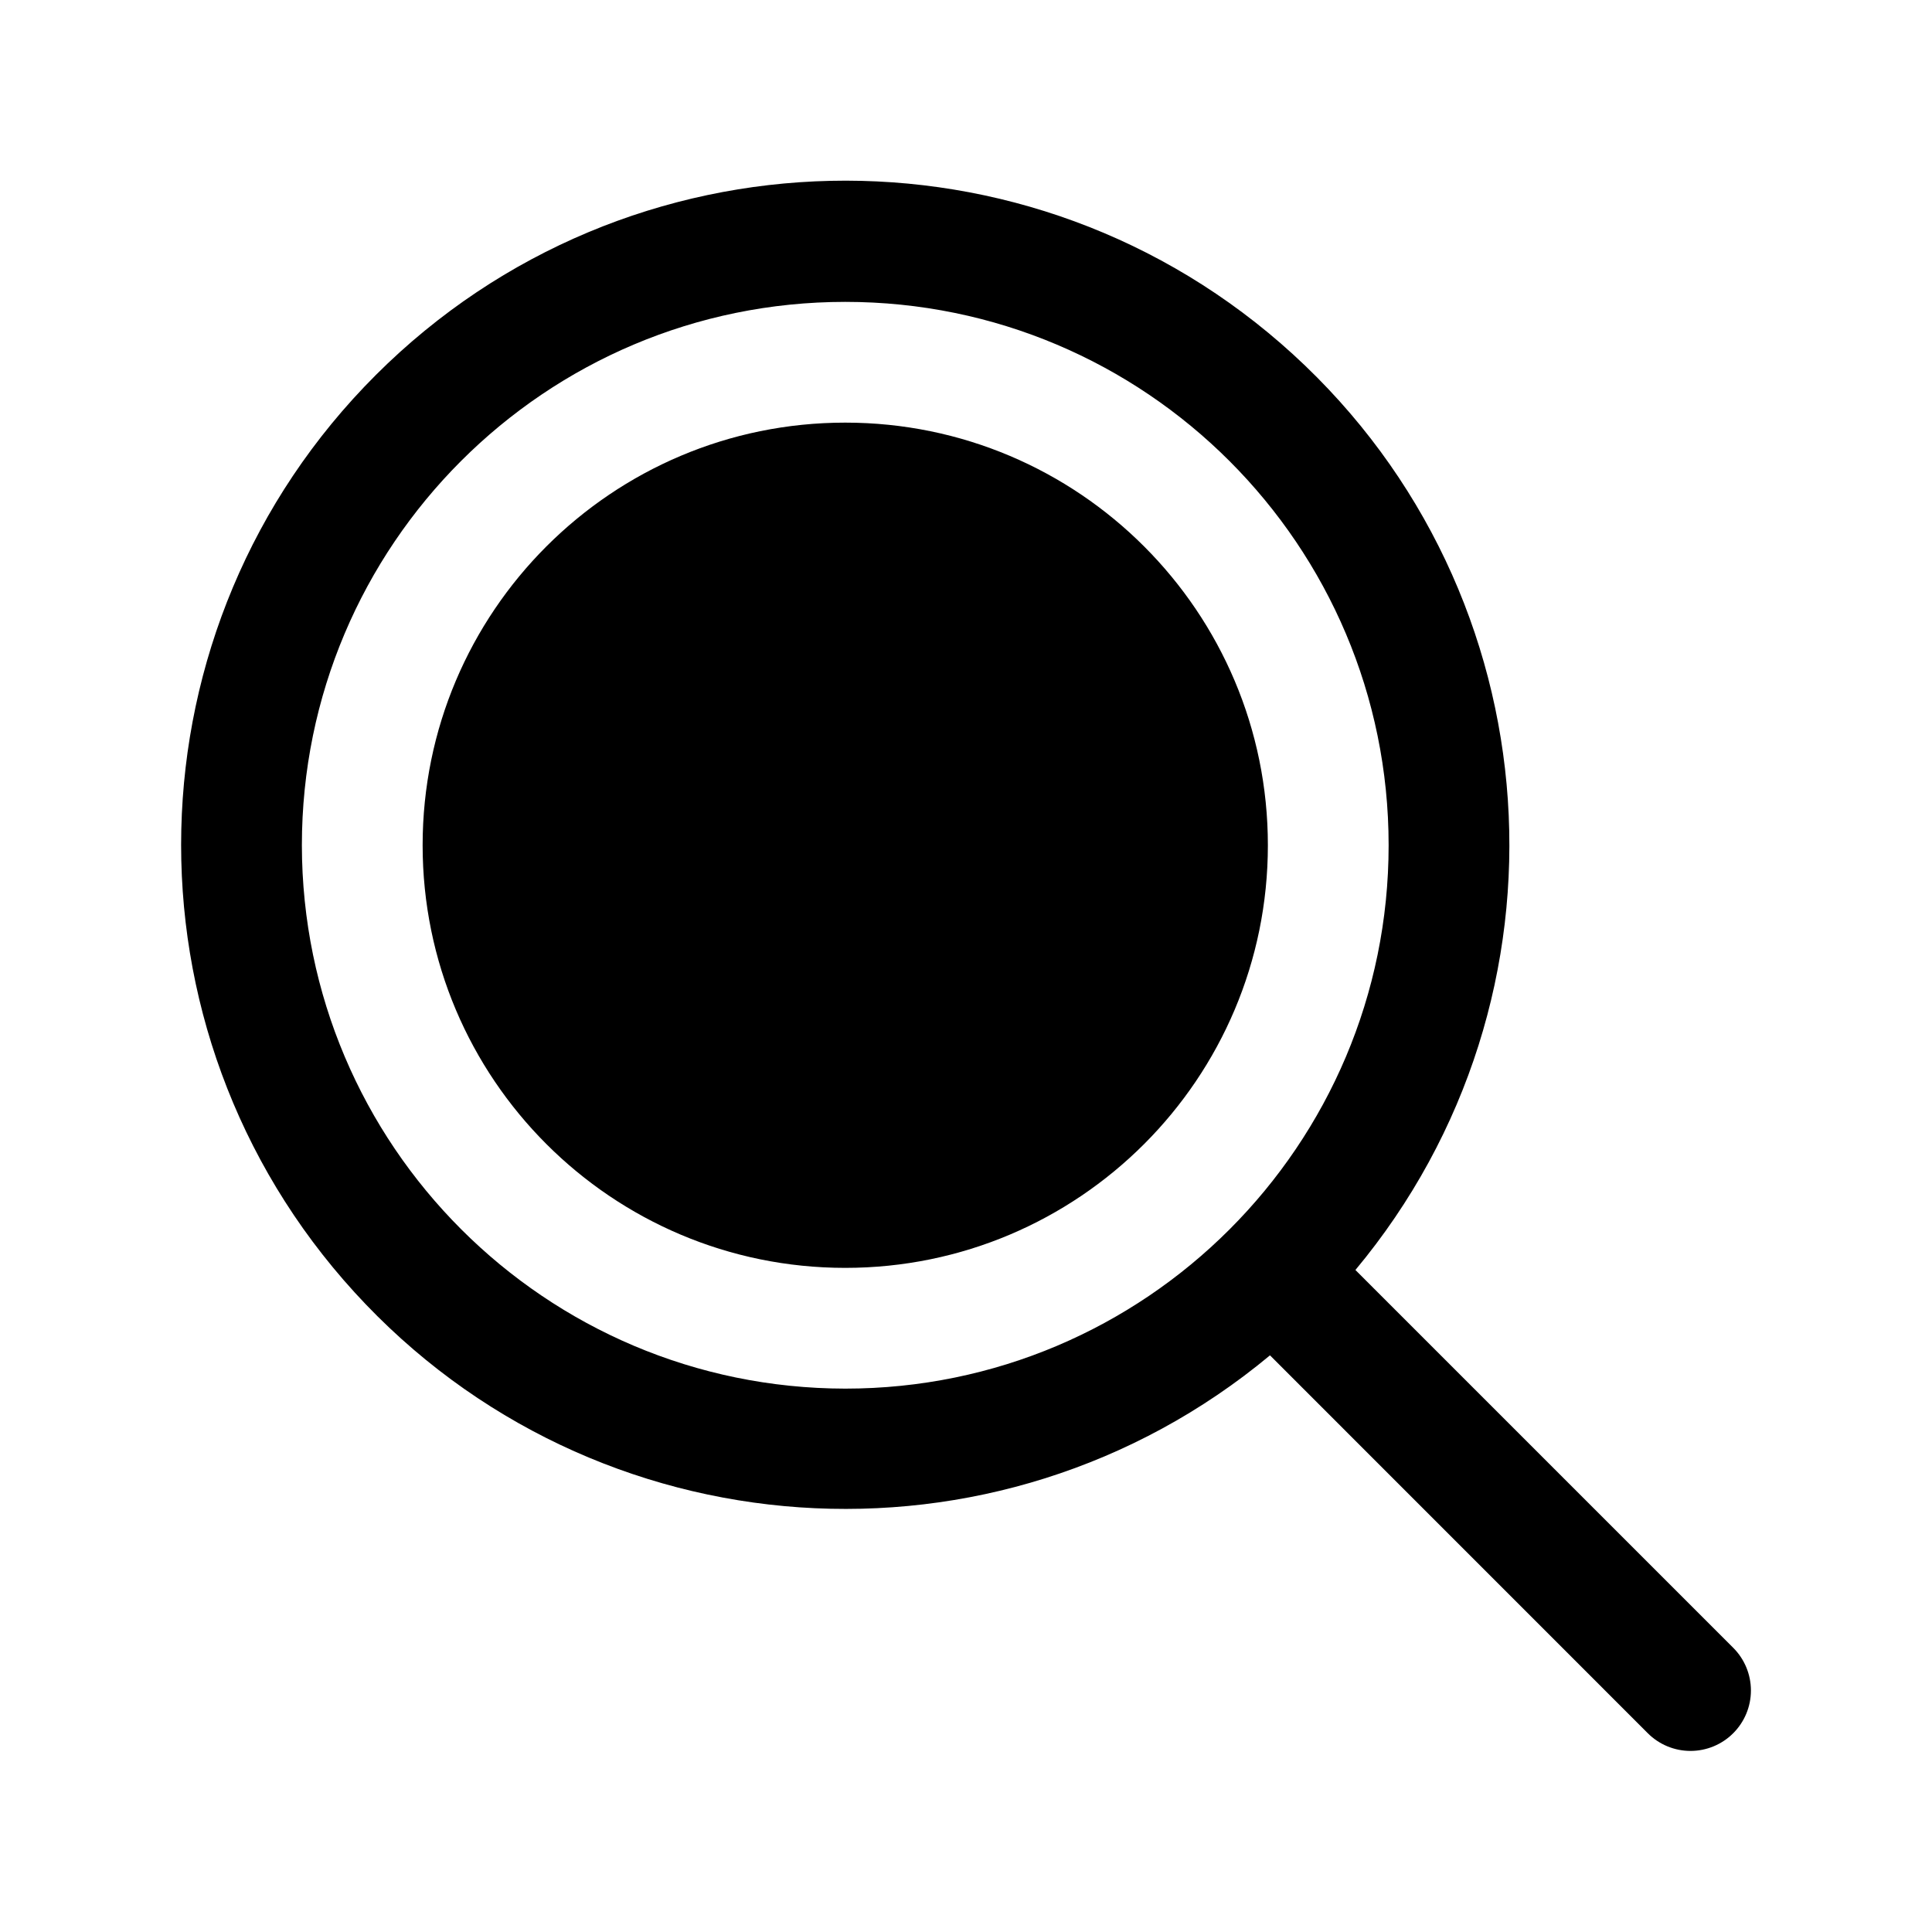
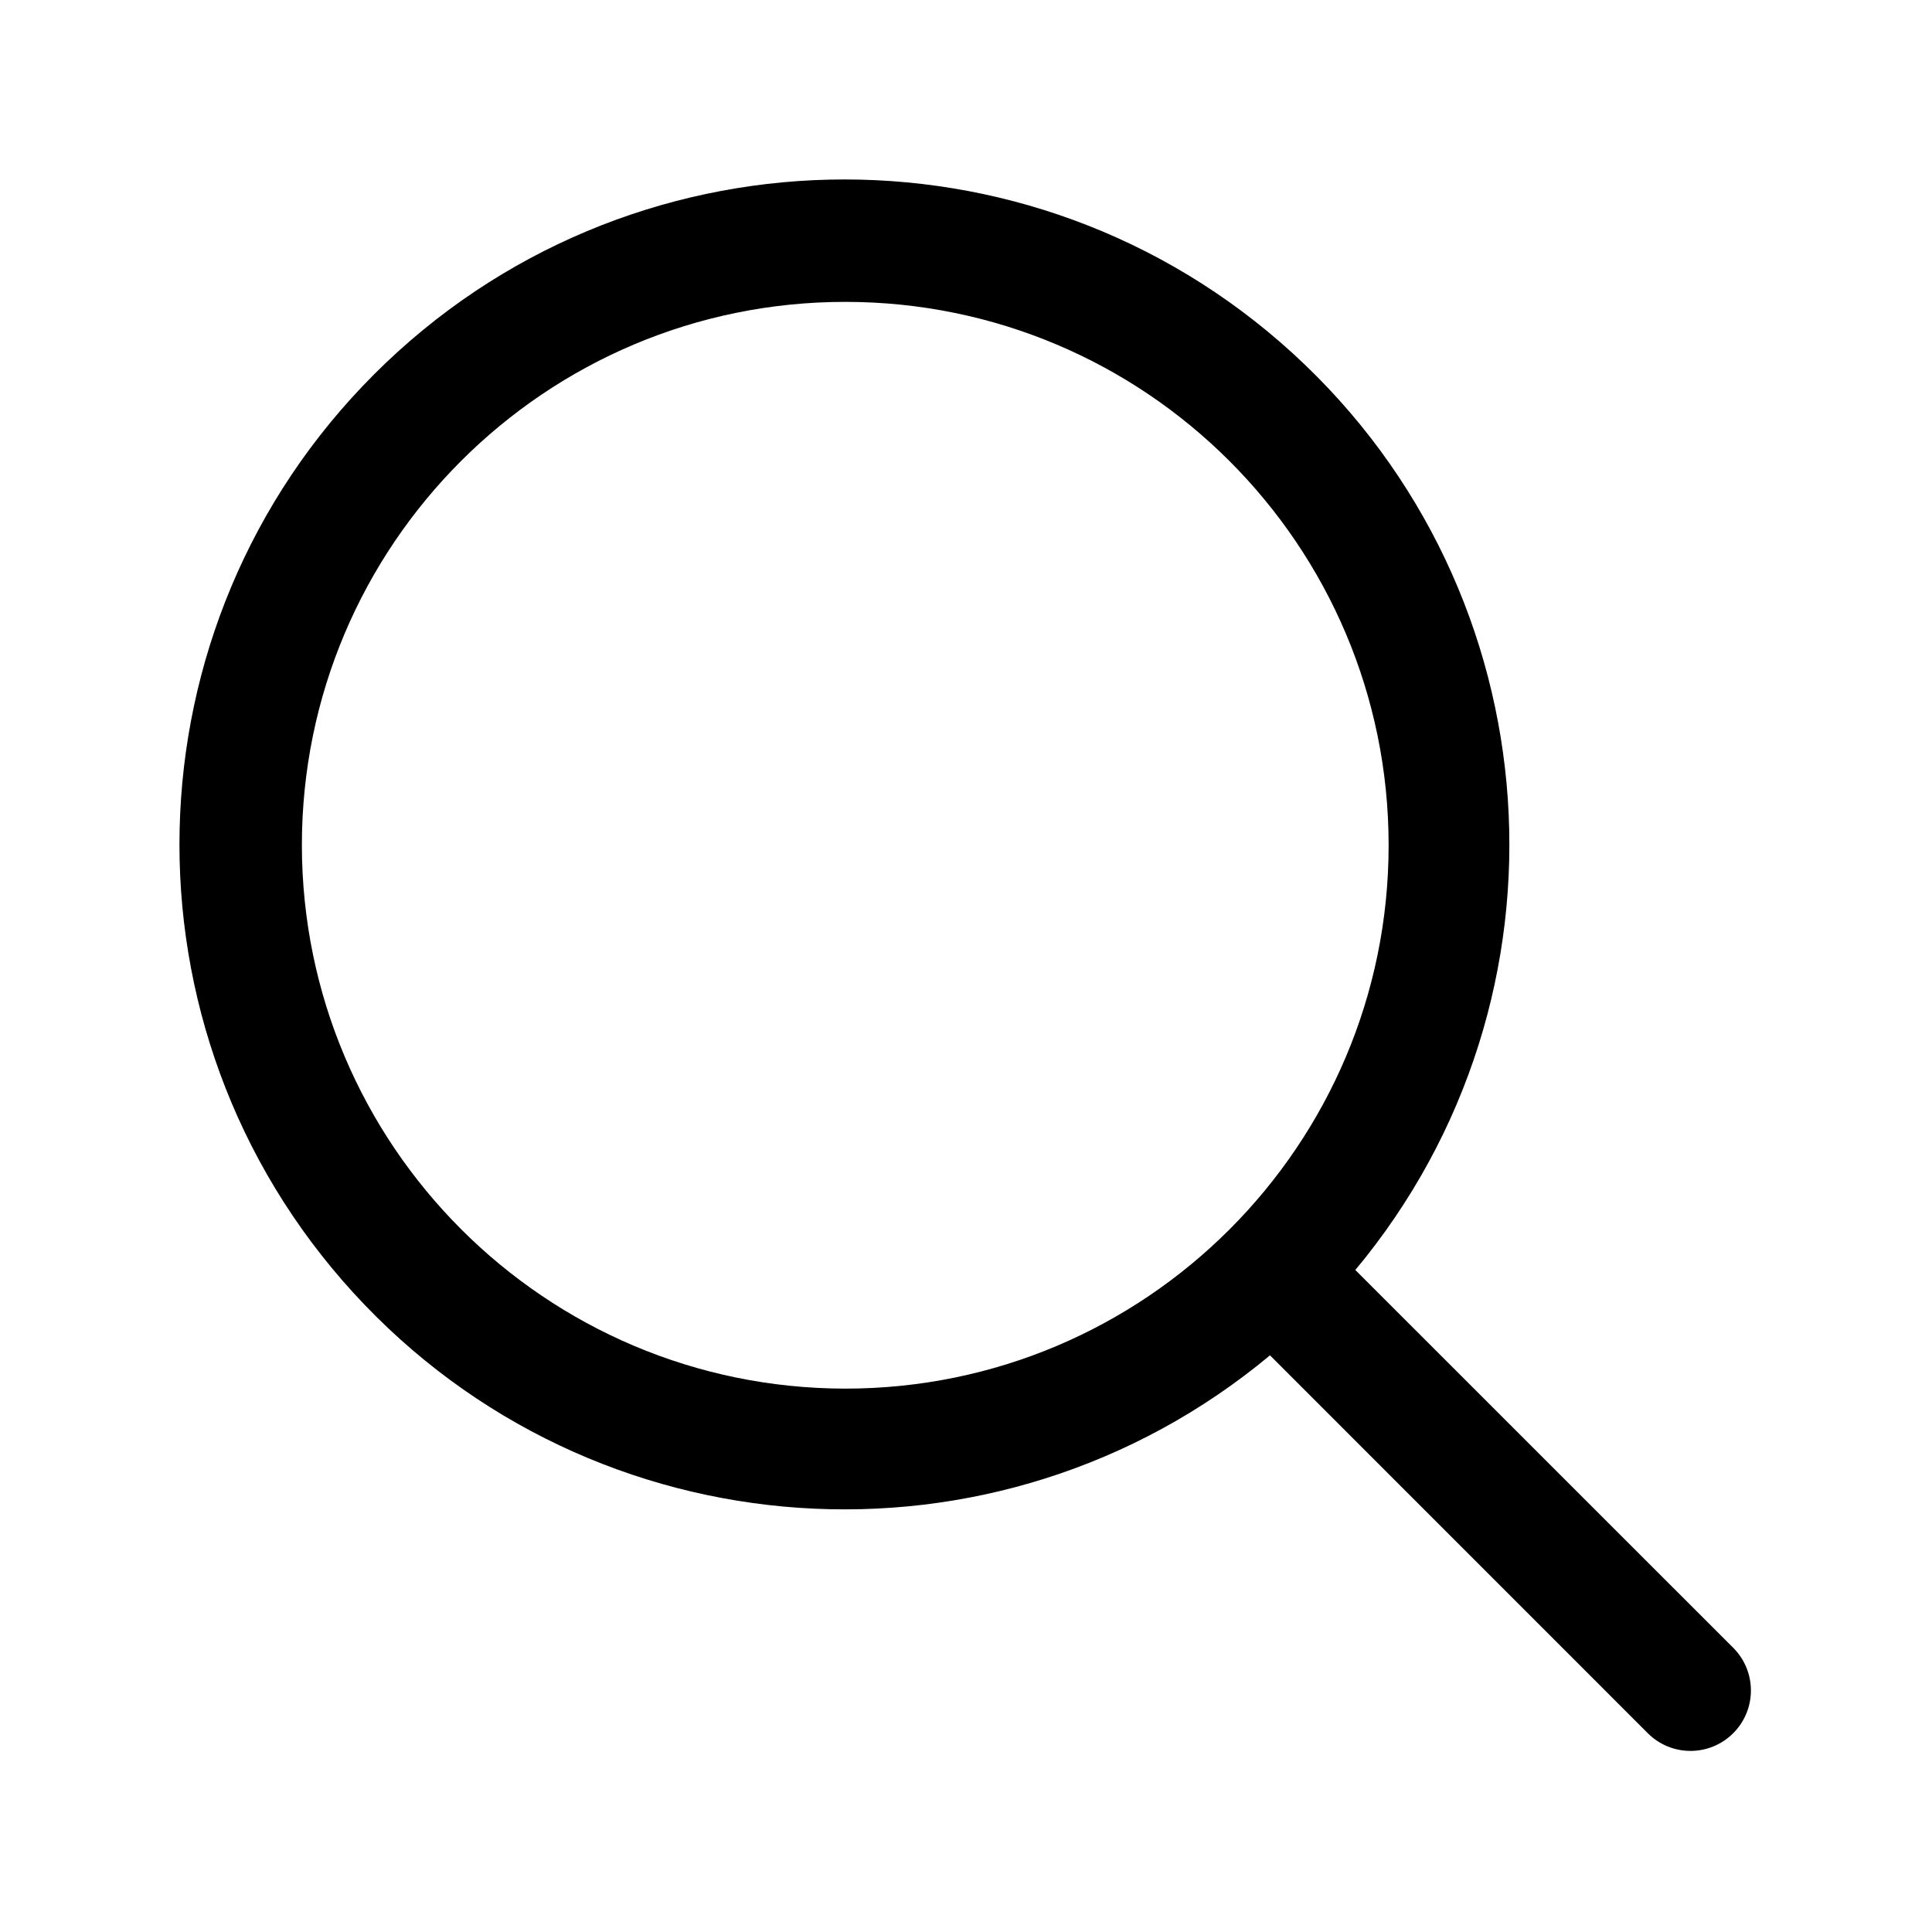
<svg xmlns="http://www.w3.org/2000/svg" viewBox="0 0 256 256" fill="currentColor">
-   <path d="M168,112a56,56,0,1,1-56-56A56,56,0,0,1,168,112Zm61.66,117.66a8,8,0,0,1-11.32,0l-50.06-50.07a88,88,0,1,1,11.32-11.31l50.06,50.06A8,8,0,0,1,229.66,229.66ZM112,184a72,72,0,1,0-72-72A72.08,72.08,0,0,0,112,184Z" />
+   <path d="M229.66,218.34l-50.07-50.06a88.11,88.11,0,1,0-11.31,11.31l50.06,50.07a8,8,0,0,0,11.32-11.32ZM40,112a72,72,0,1,1,72,72A72.08,72.08,0,0,1,40,112Z" />
</svg>
